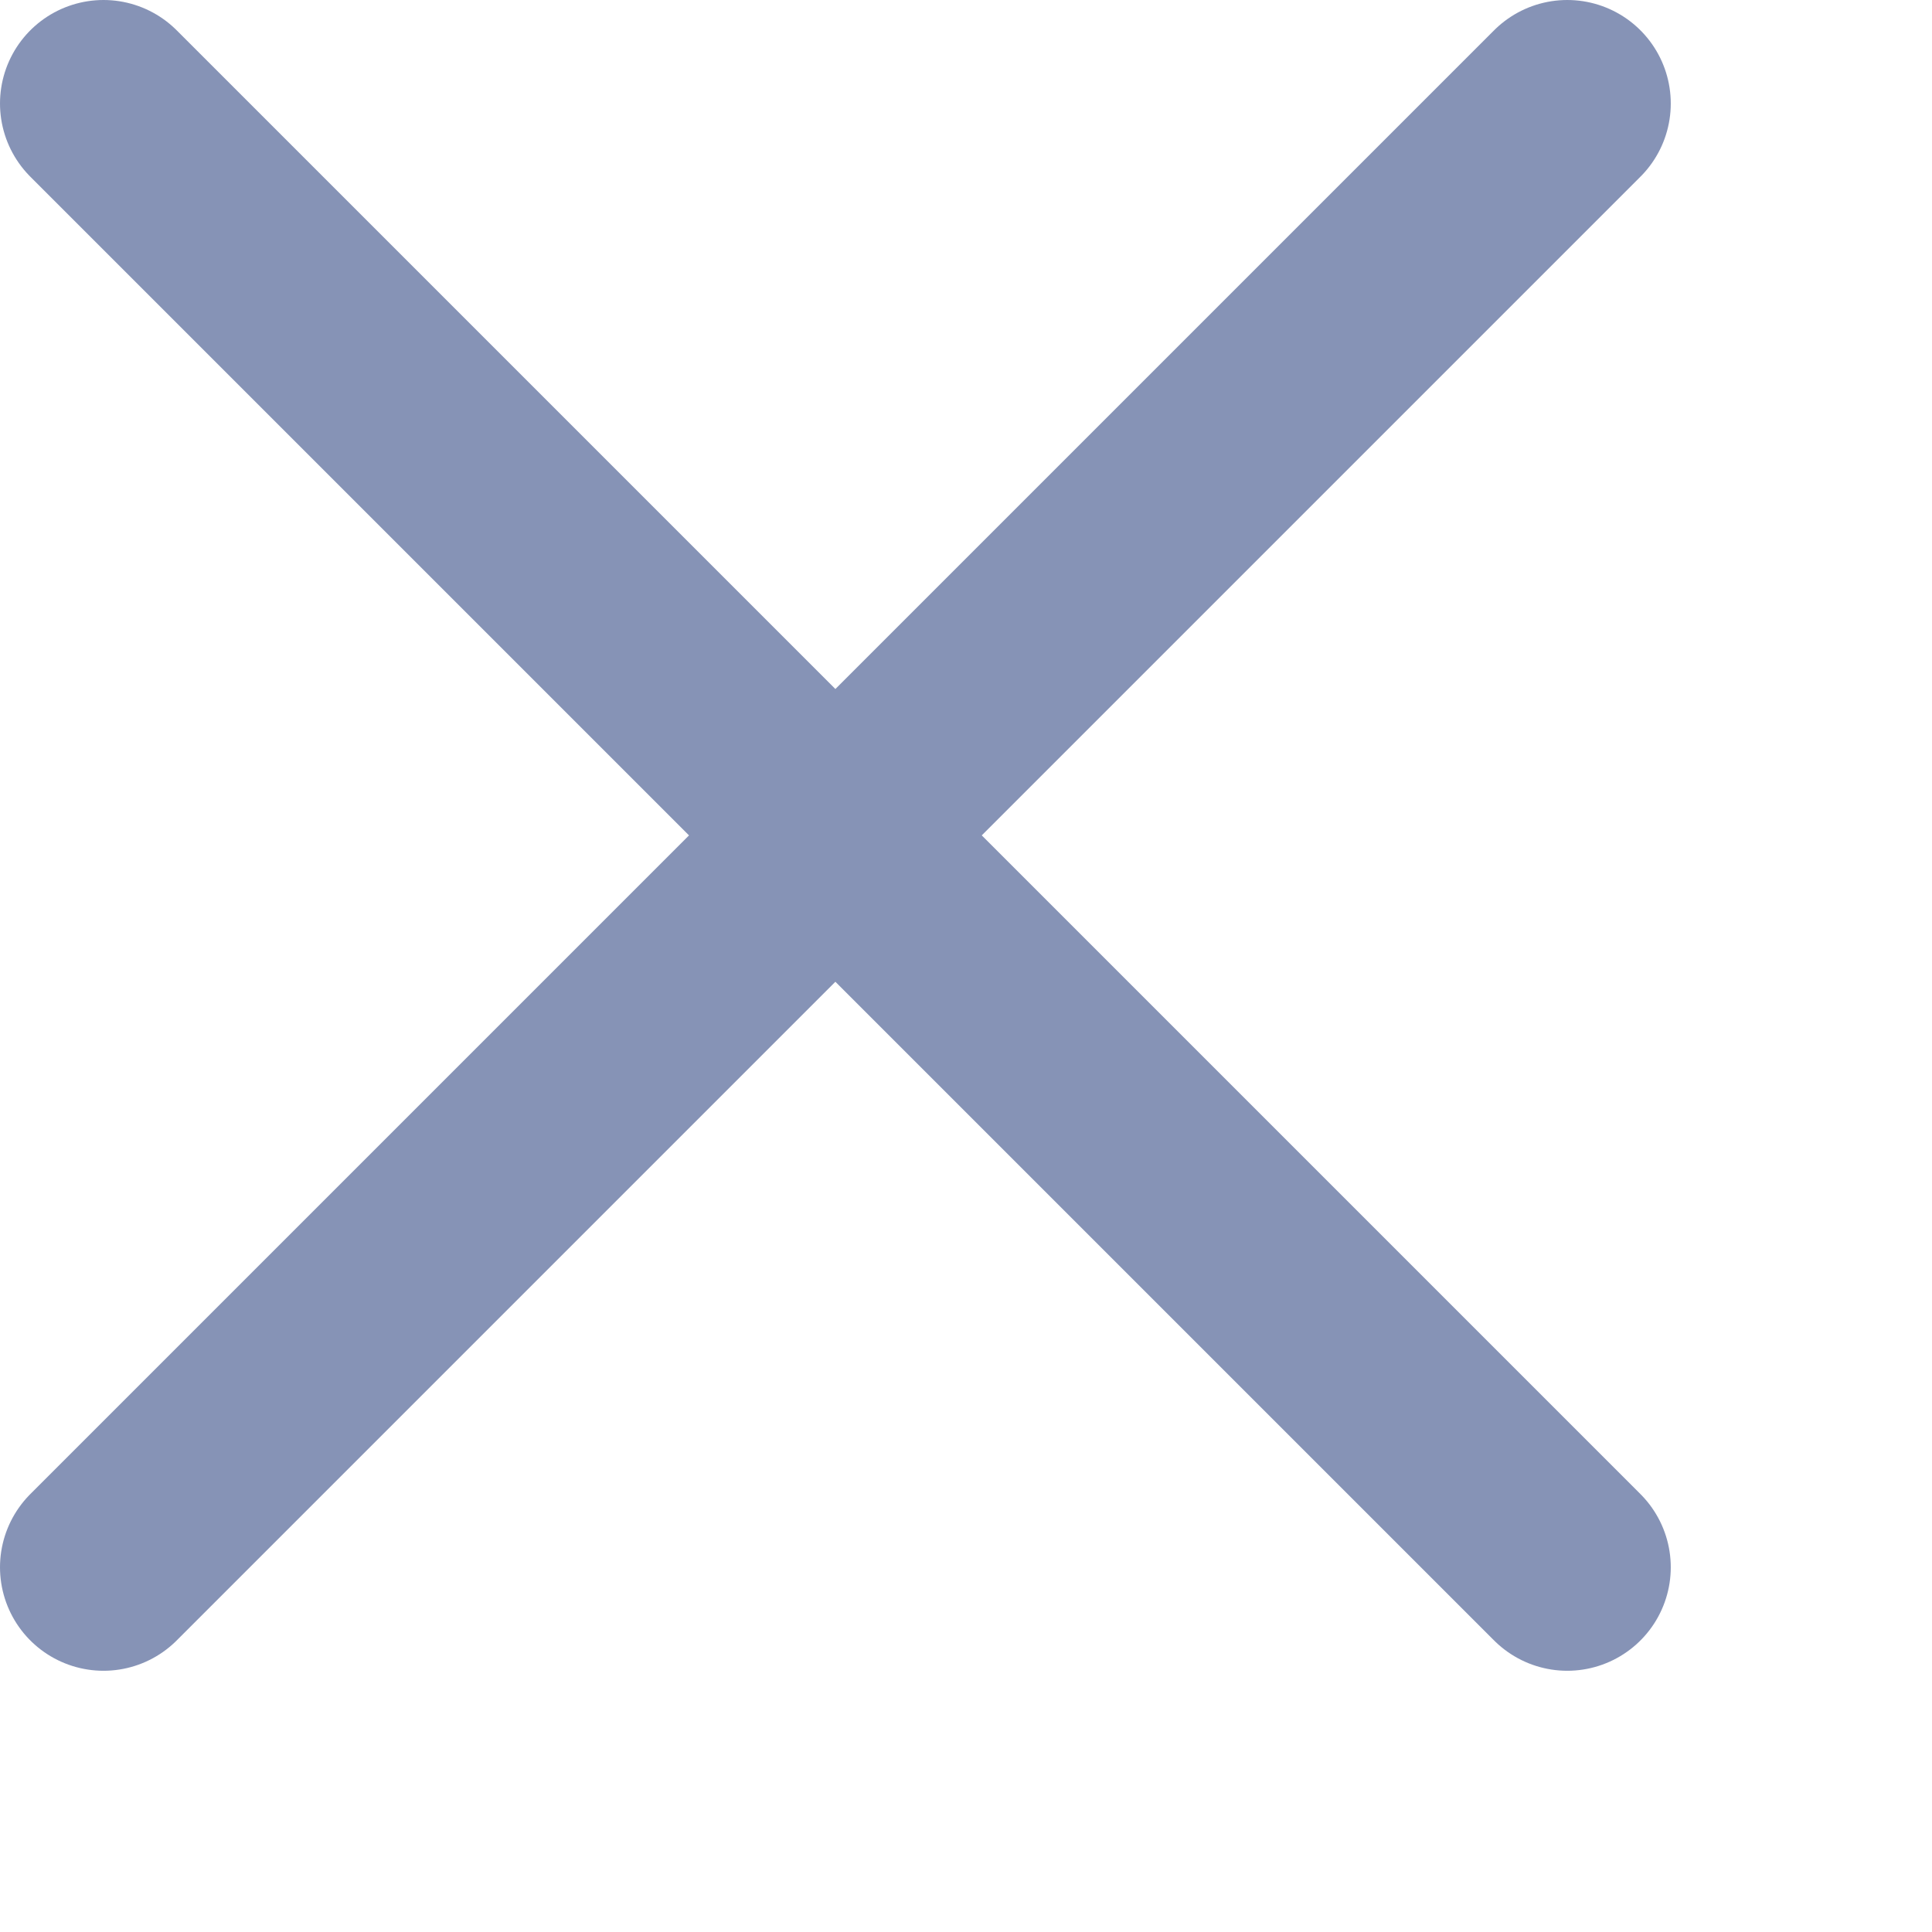
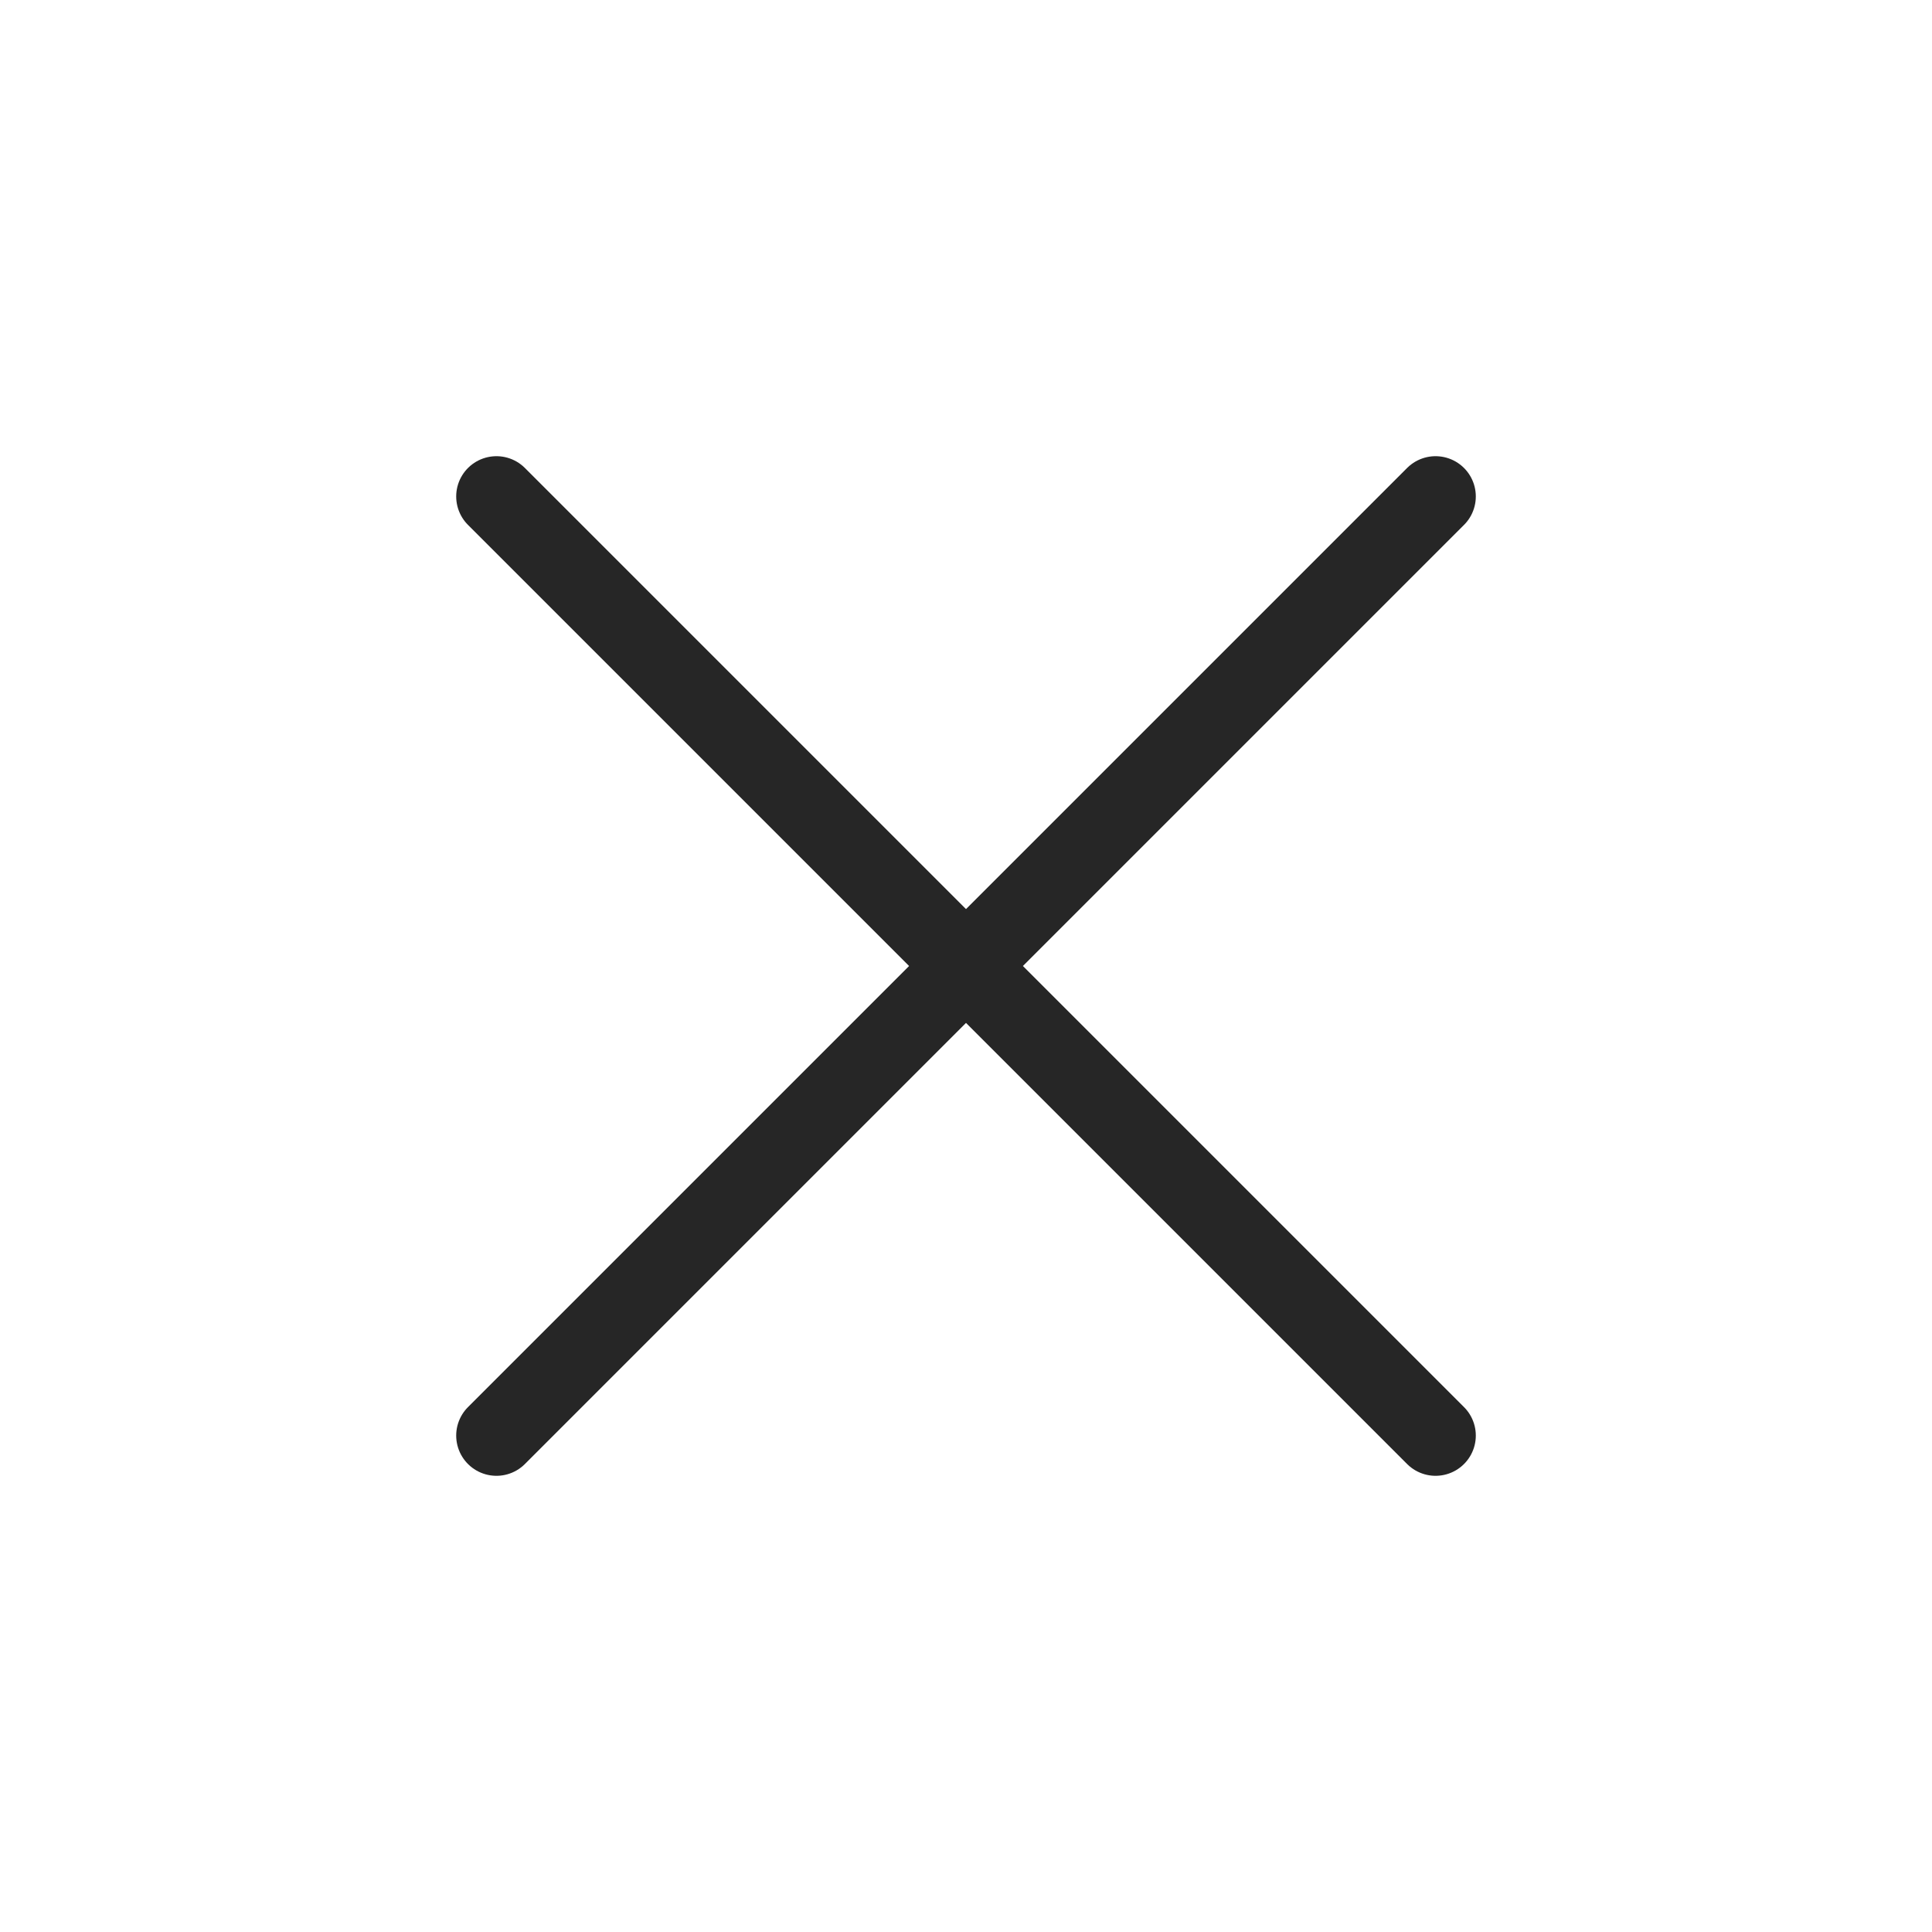
- <svg xmlns="http://www.w3.org/2000/svg" viewBox="0 0 14 14" fill="none">
-   <path d="M0.75 11.357L11.357 0.75M11.357 11.357L0.75 0.75" stroke="#8693B6" stroke-width="1.5" stroke-linecap="round" stroke-linejoin="round" />
+ <svg xmlns="http://www.w3.org/2000/svg" width="24" height="24" viewBox="0 0 24 24" fill="none">
+   <path d="M6.167 17.833L17.833 6.167M17.833 17.833L6.167 6.167" stroke="#262626" stroke-linecap="round" stroke-linejoin="round" />
</svg>
